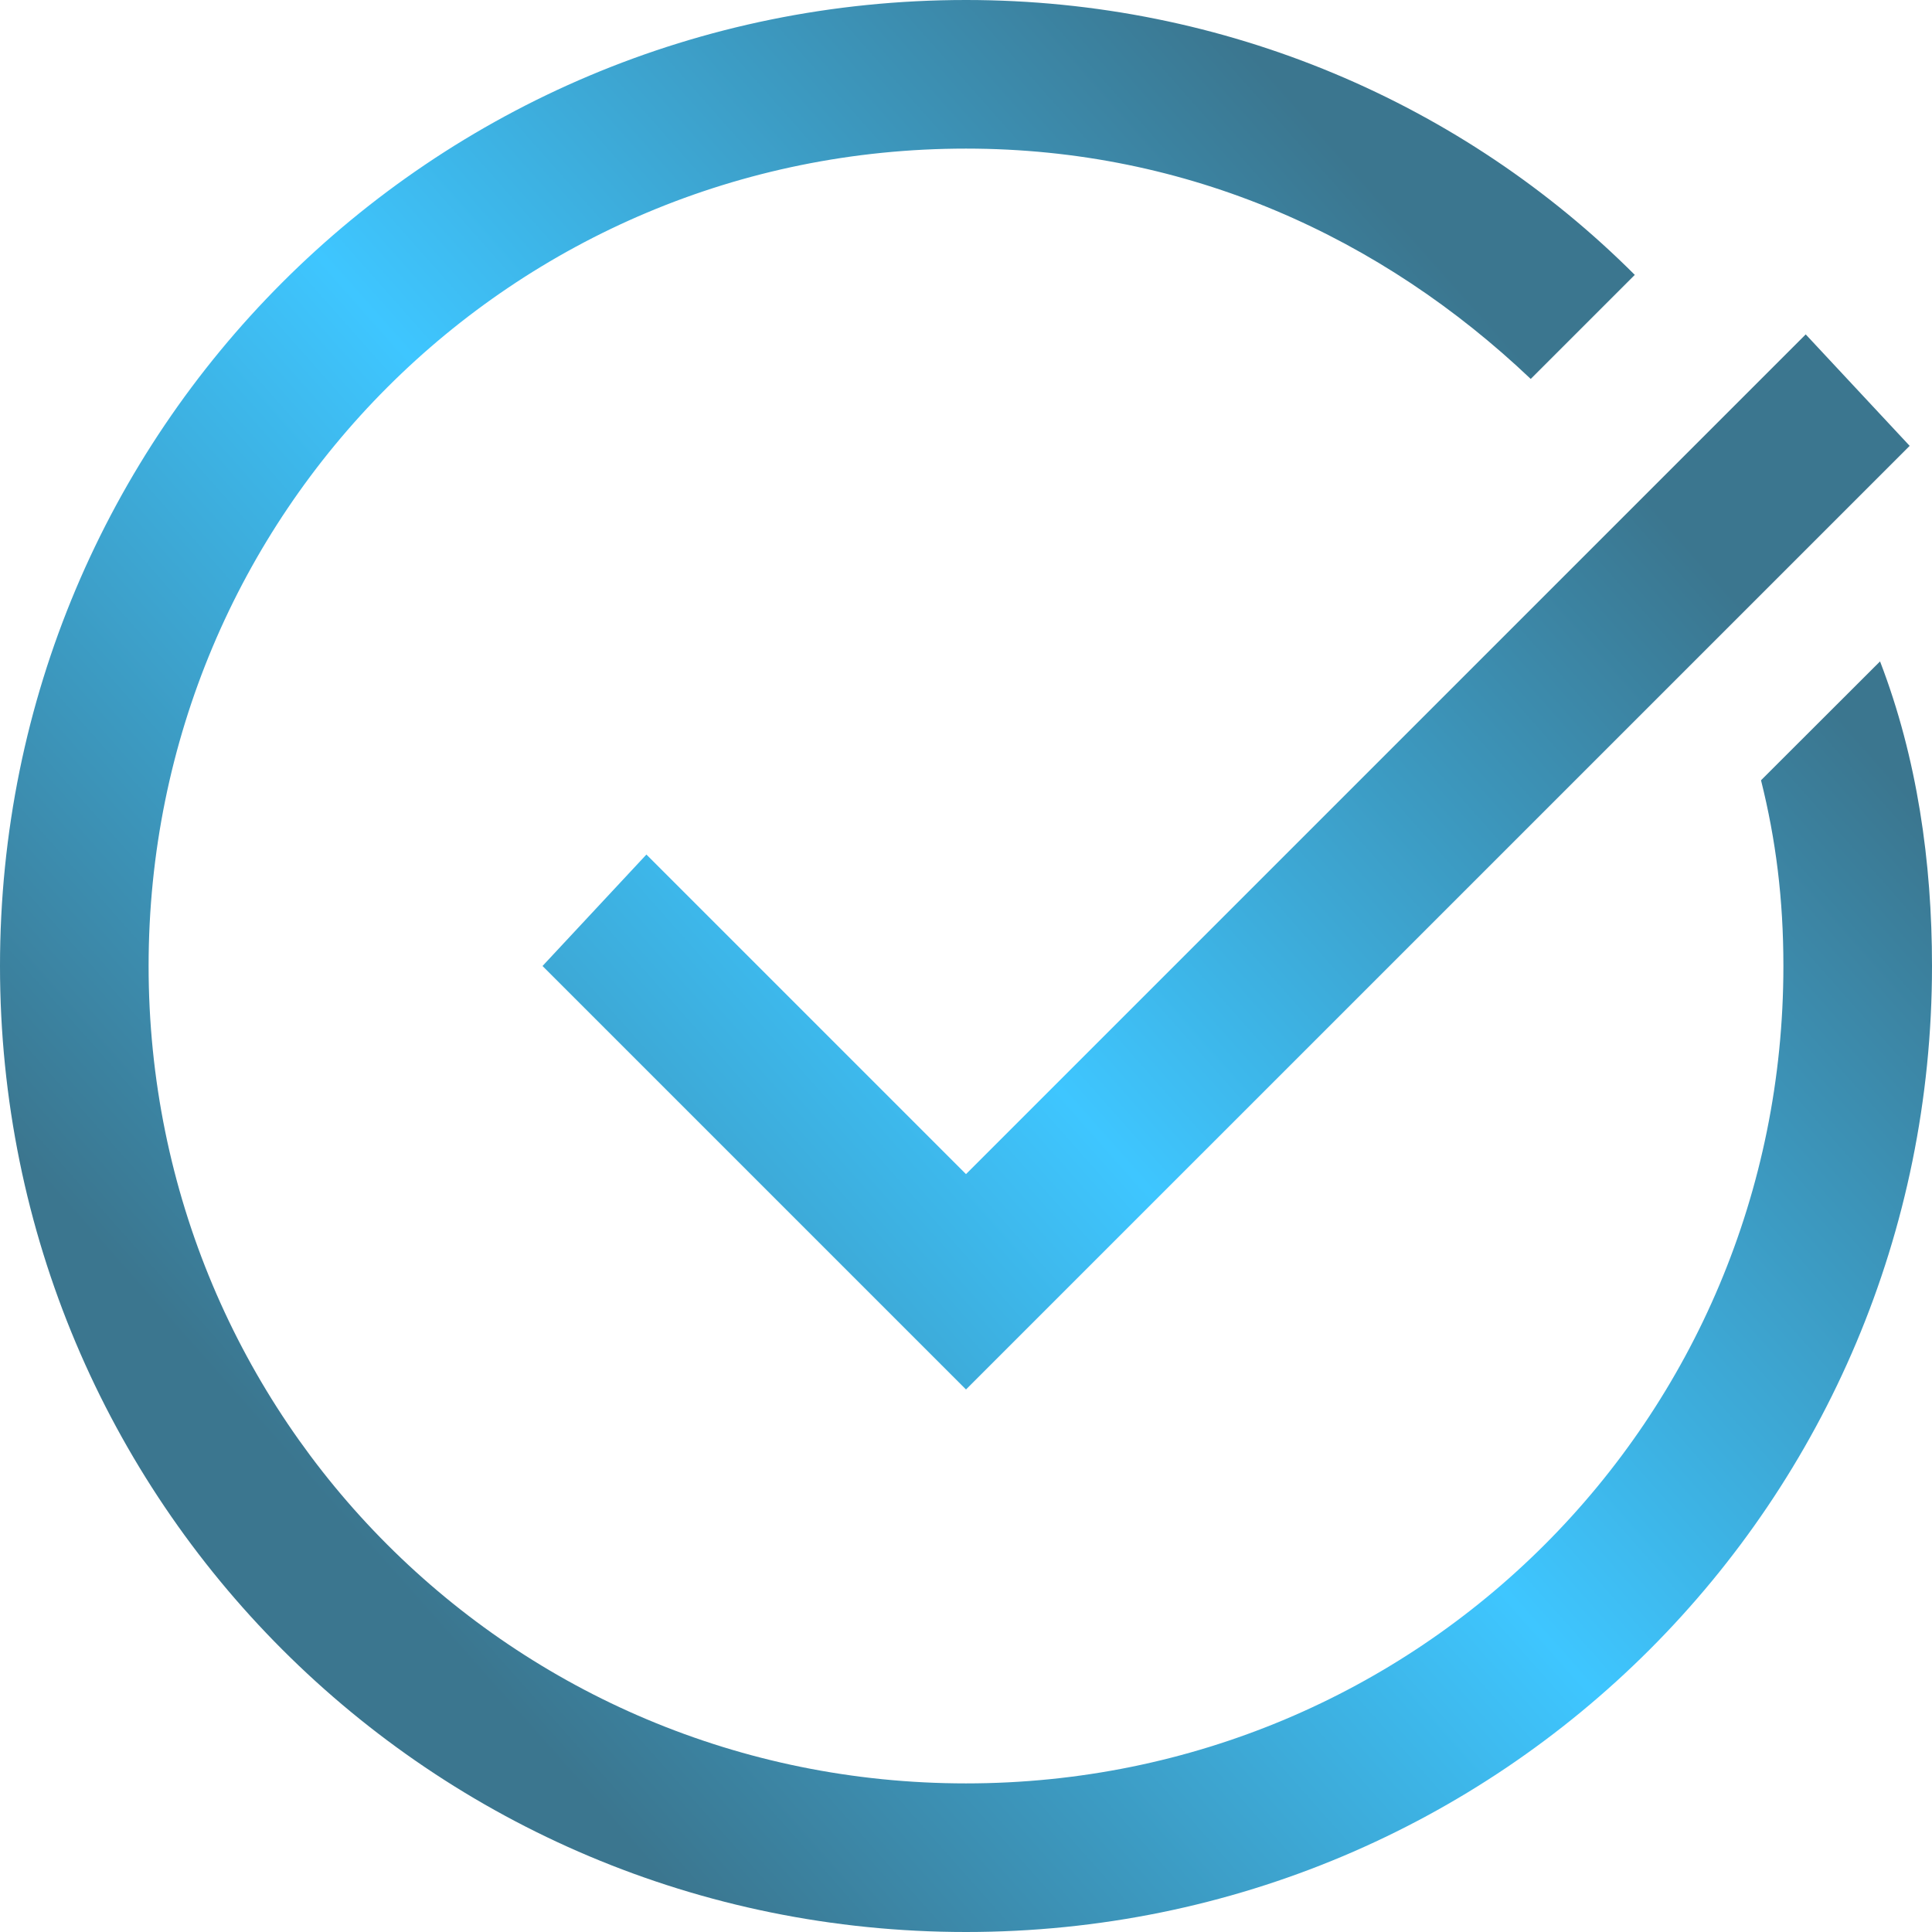
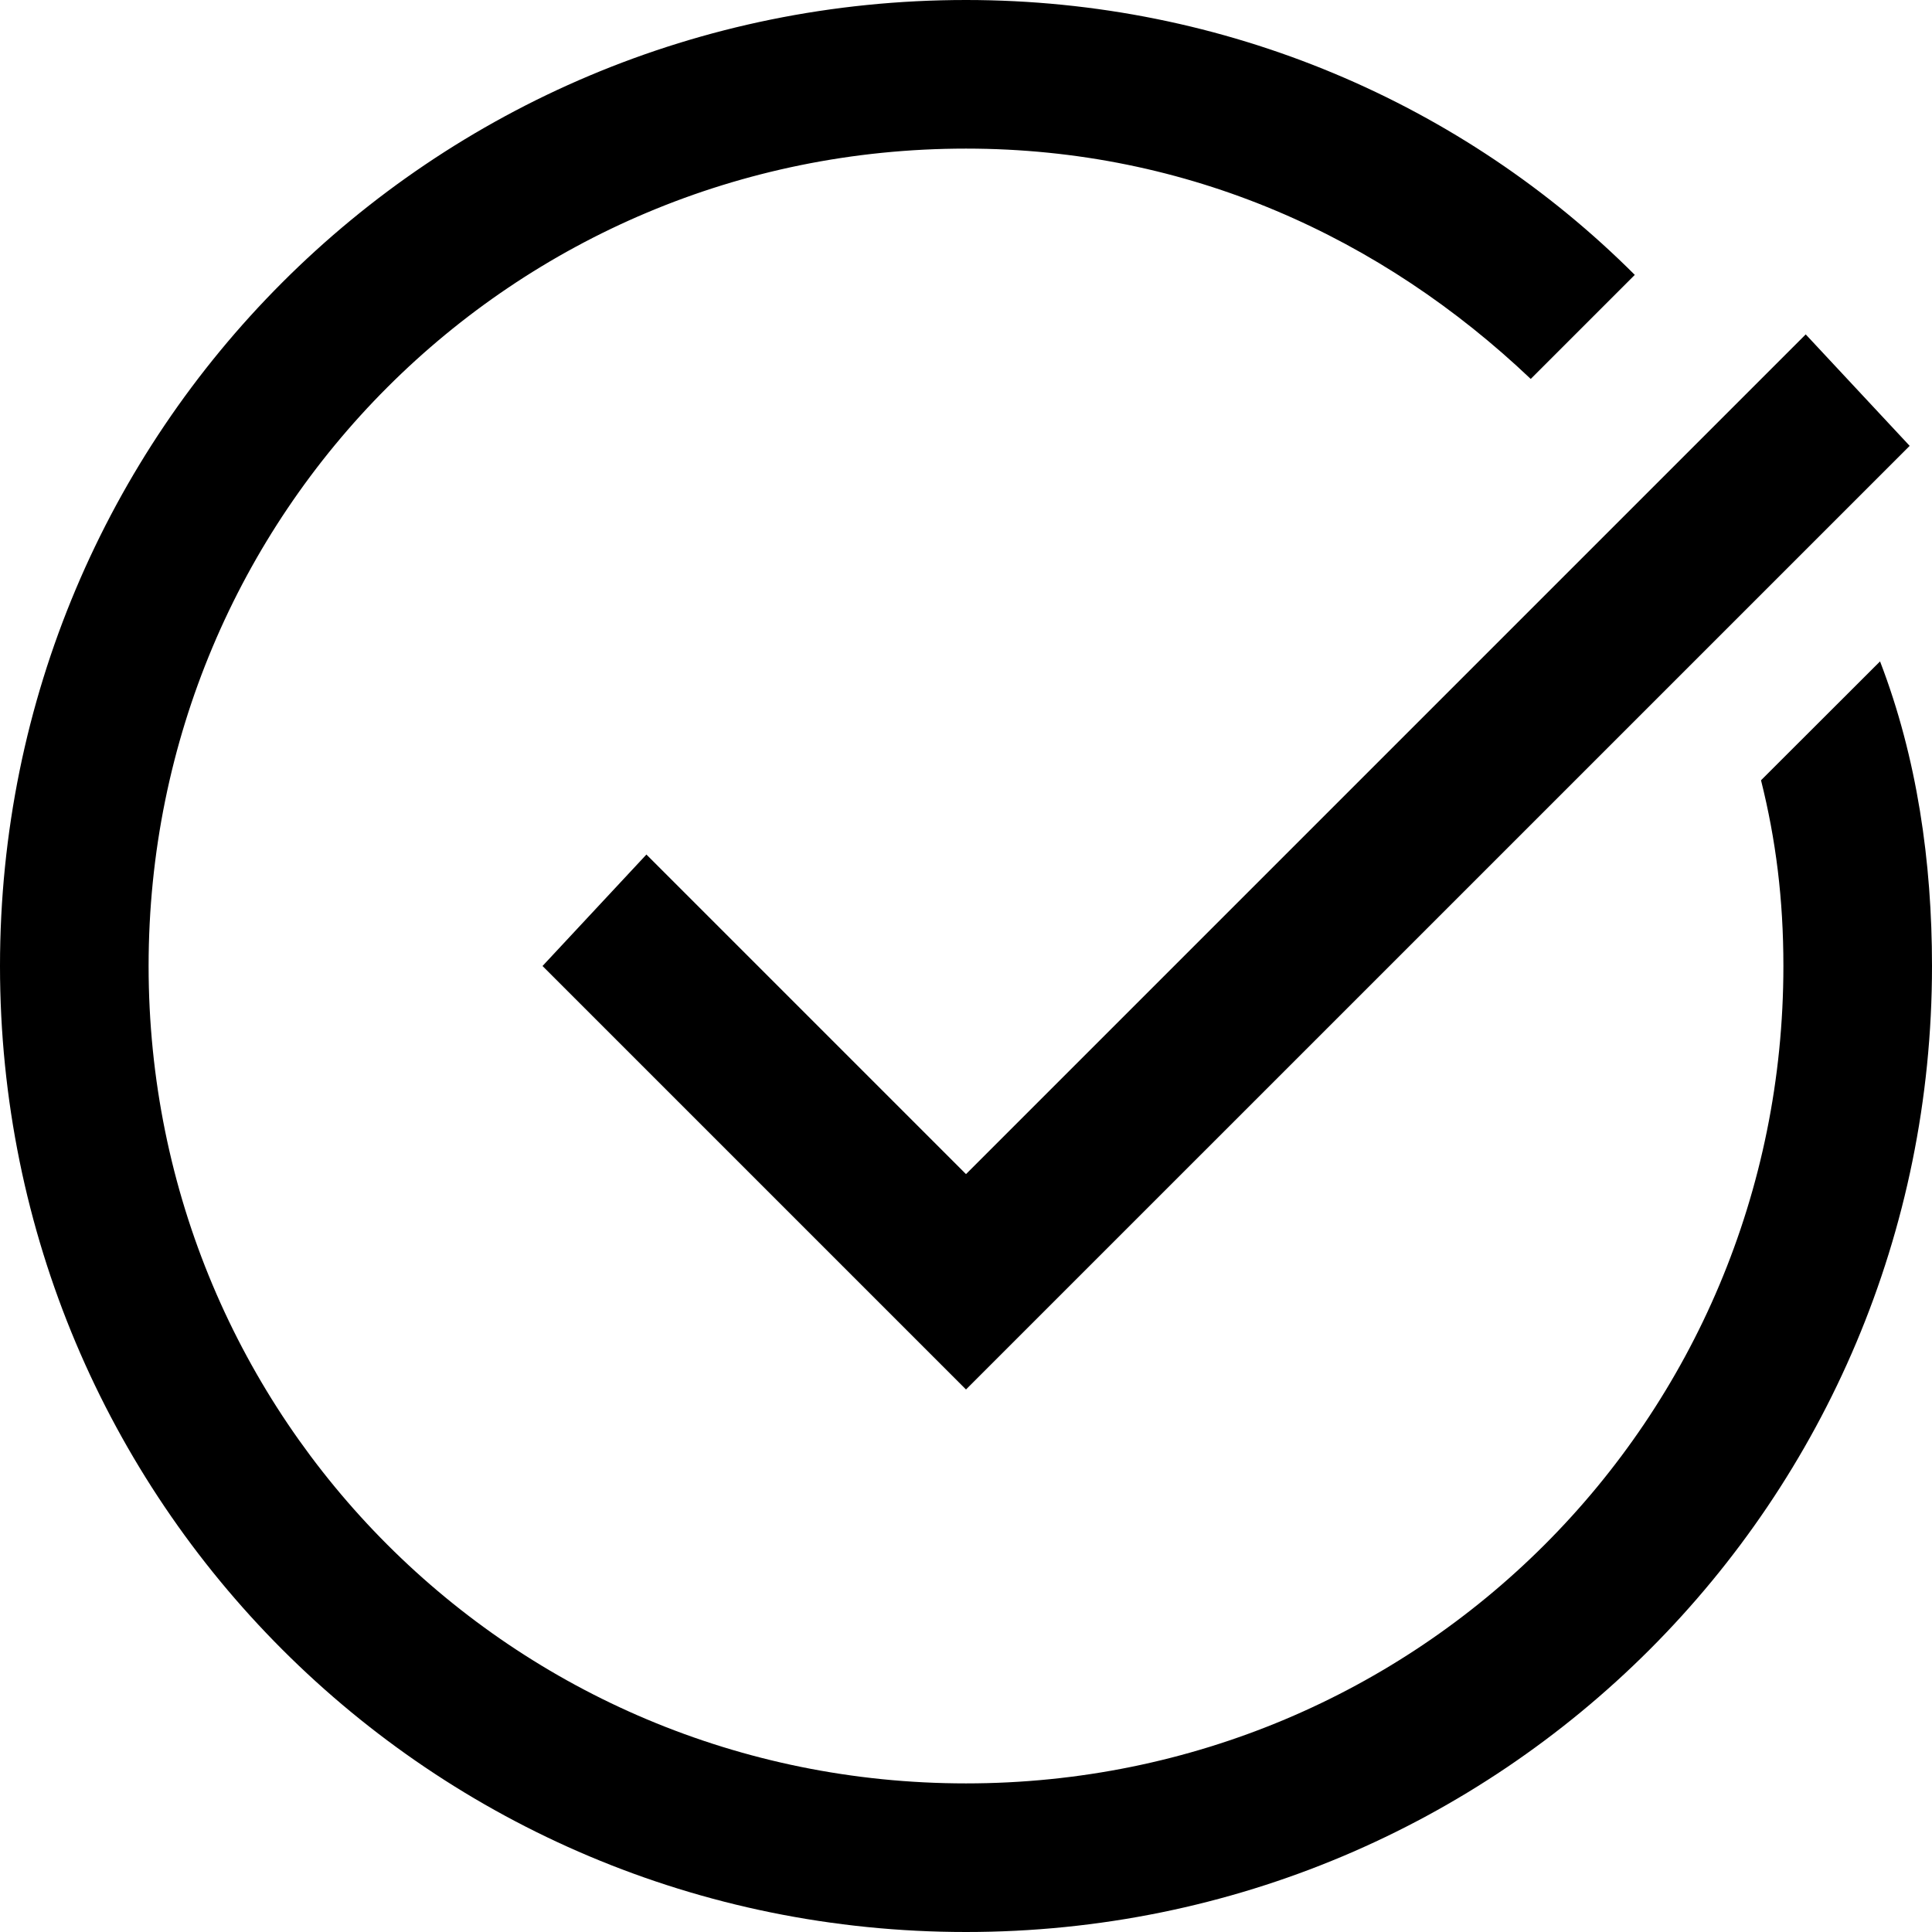
- <svg xmlns="http://www.w3.org/2000/svg" width="36" height="36" viewBox="0 0 36 36" fill="none">
-   <path d="M18 0C8.031 0 0 8.031 0 18C0 27.969 8.031 36 18 36C27.969 36 36 27.969 36 18C36 16.061 35.724 14.124 35.032 12.324L32.814 14.539C33.091 15.646 33.231 16.754 33.231 18C33.231 26.446 26.446 33.231 18 33.231C9.554 33.231 2.769 26.446 2.769 18C2.769 9.554 9.554 2.769 18 2.769C22.154 2.769 25.753 4.43 28.523 7.061L30.462 5.122C27.277 1.937 22.846 0 18 0ZM33.647 6.231L18 21.878L12.045 15.923L10.109 18L18 25.891L35.584 8.308L33.647 6.231Z" fill="url(#paint0_linear_177_1932)" />
+ <svg xmlns="http://www.w3.org/2000/svg" width="36" height="36" viewBox="0 0 36 36">
+   <path d="M18 0C8.031 0 0 8.031 0 18C0 27.969 8.031 36 18 36C27.969 36 36 27.969 36 18C36 16.061 35.724 14.124 35.032 12.324L32.814 14.539C33.091 15.646 33.231 16.754 33.231 18C33.231 26.446 26.446 33.231 18 33.231C9.554 33.231 2.769 26.446 2.769 18C2.769 9.554 9.554 2.769 18 2.769C22.154 2.769 25.753 4.43 28.523 7.061L30.462 5.122C27.277 1.937 22.846 0 18 0ZM33.647 6.231L18 21.878L12.045 15.923L10.109 18L18 25.891L35.584 8.308L33.647 6.231Z" />
  <defs>
    <linearGradient id="paint0_linear_177_1932" x1="40.615" y1="1.02951e-06" x2="-0.016" y2="35.998" gradientUnits="userSpaceOnUse">
      <stop offset="0.25" stop-color="#3B768F" />
      <stop offset="0.536" stop-color="#3EC6FF" />
      <stop offset="0.818" stop-color="#3B768F" />
    </linearGradient>
  </defs>
</svg>
